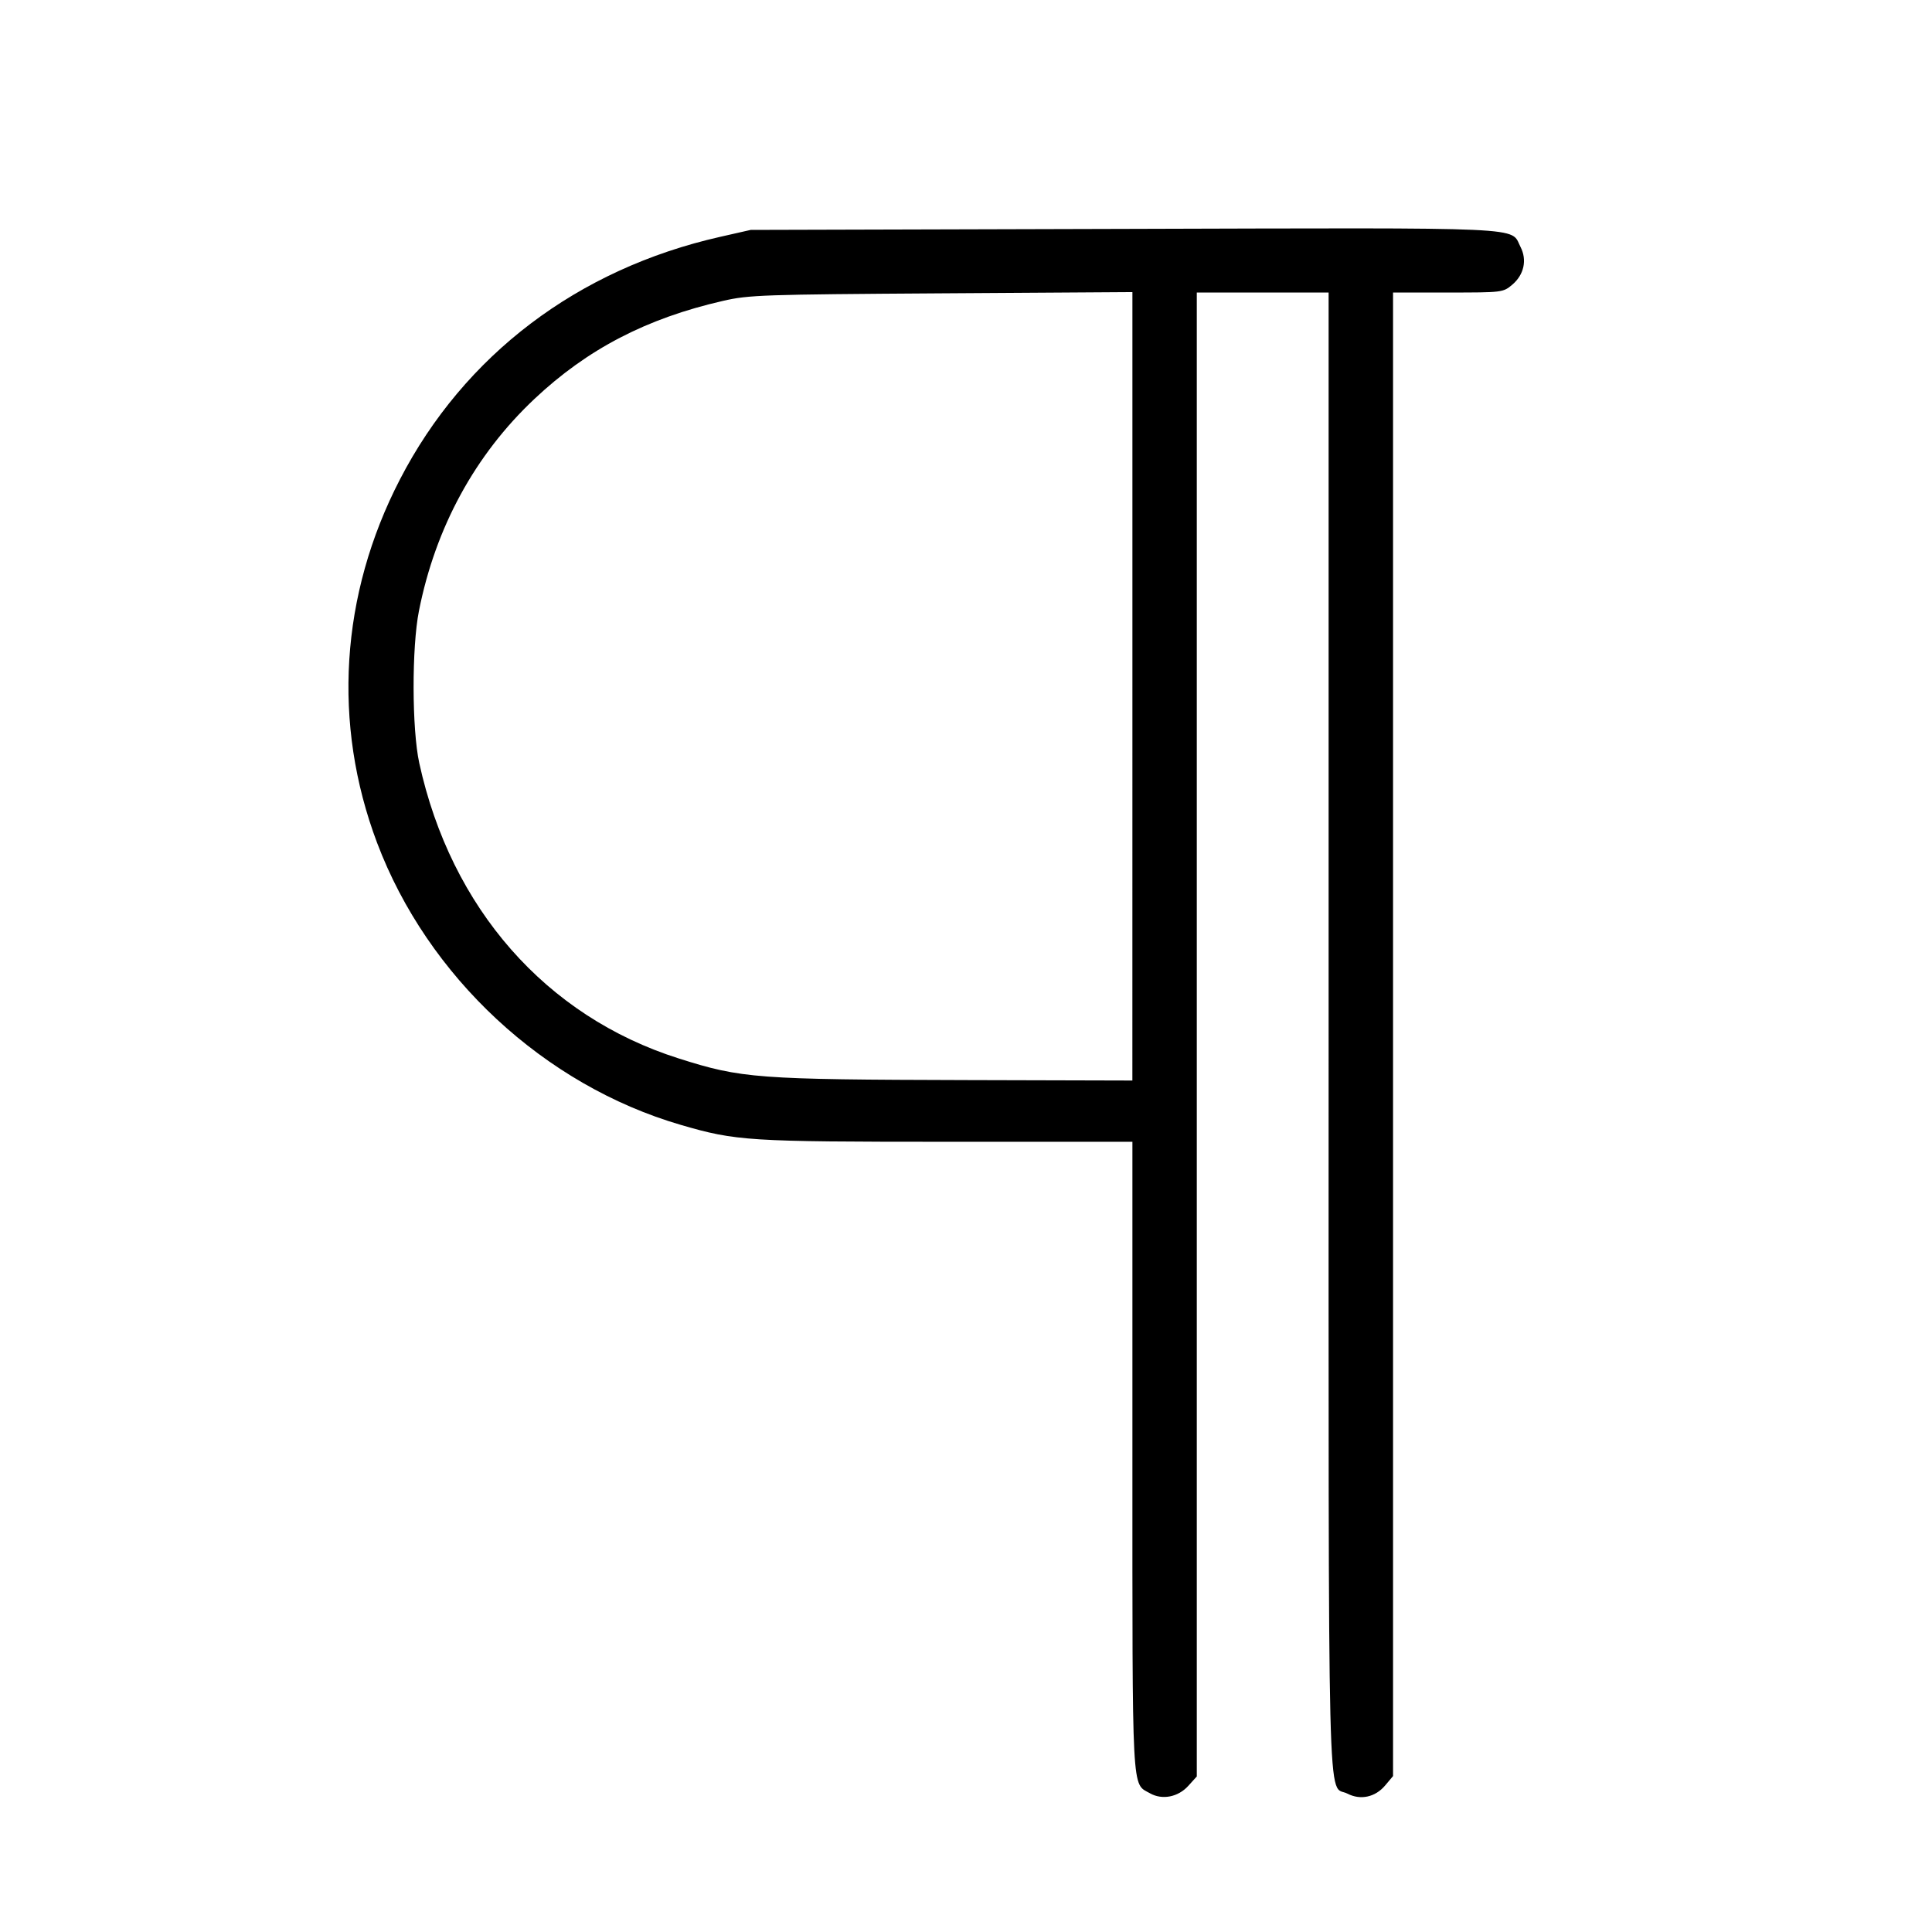
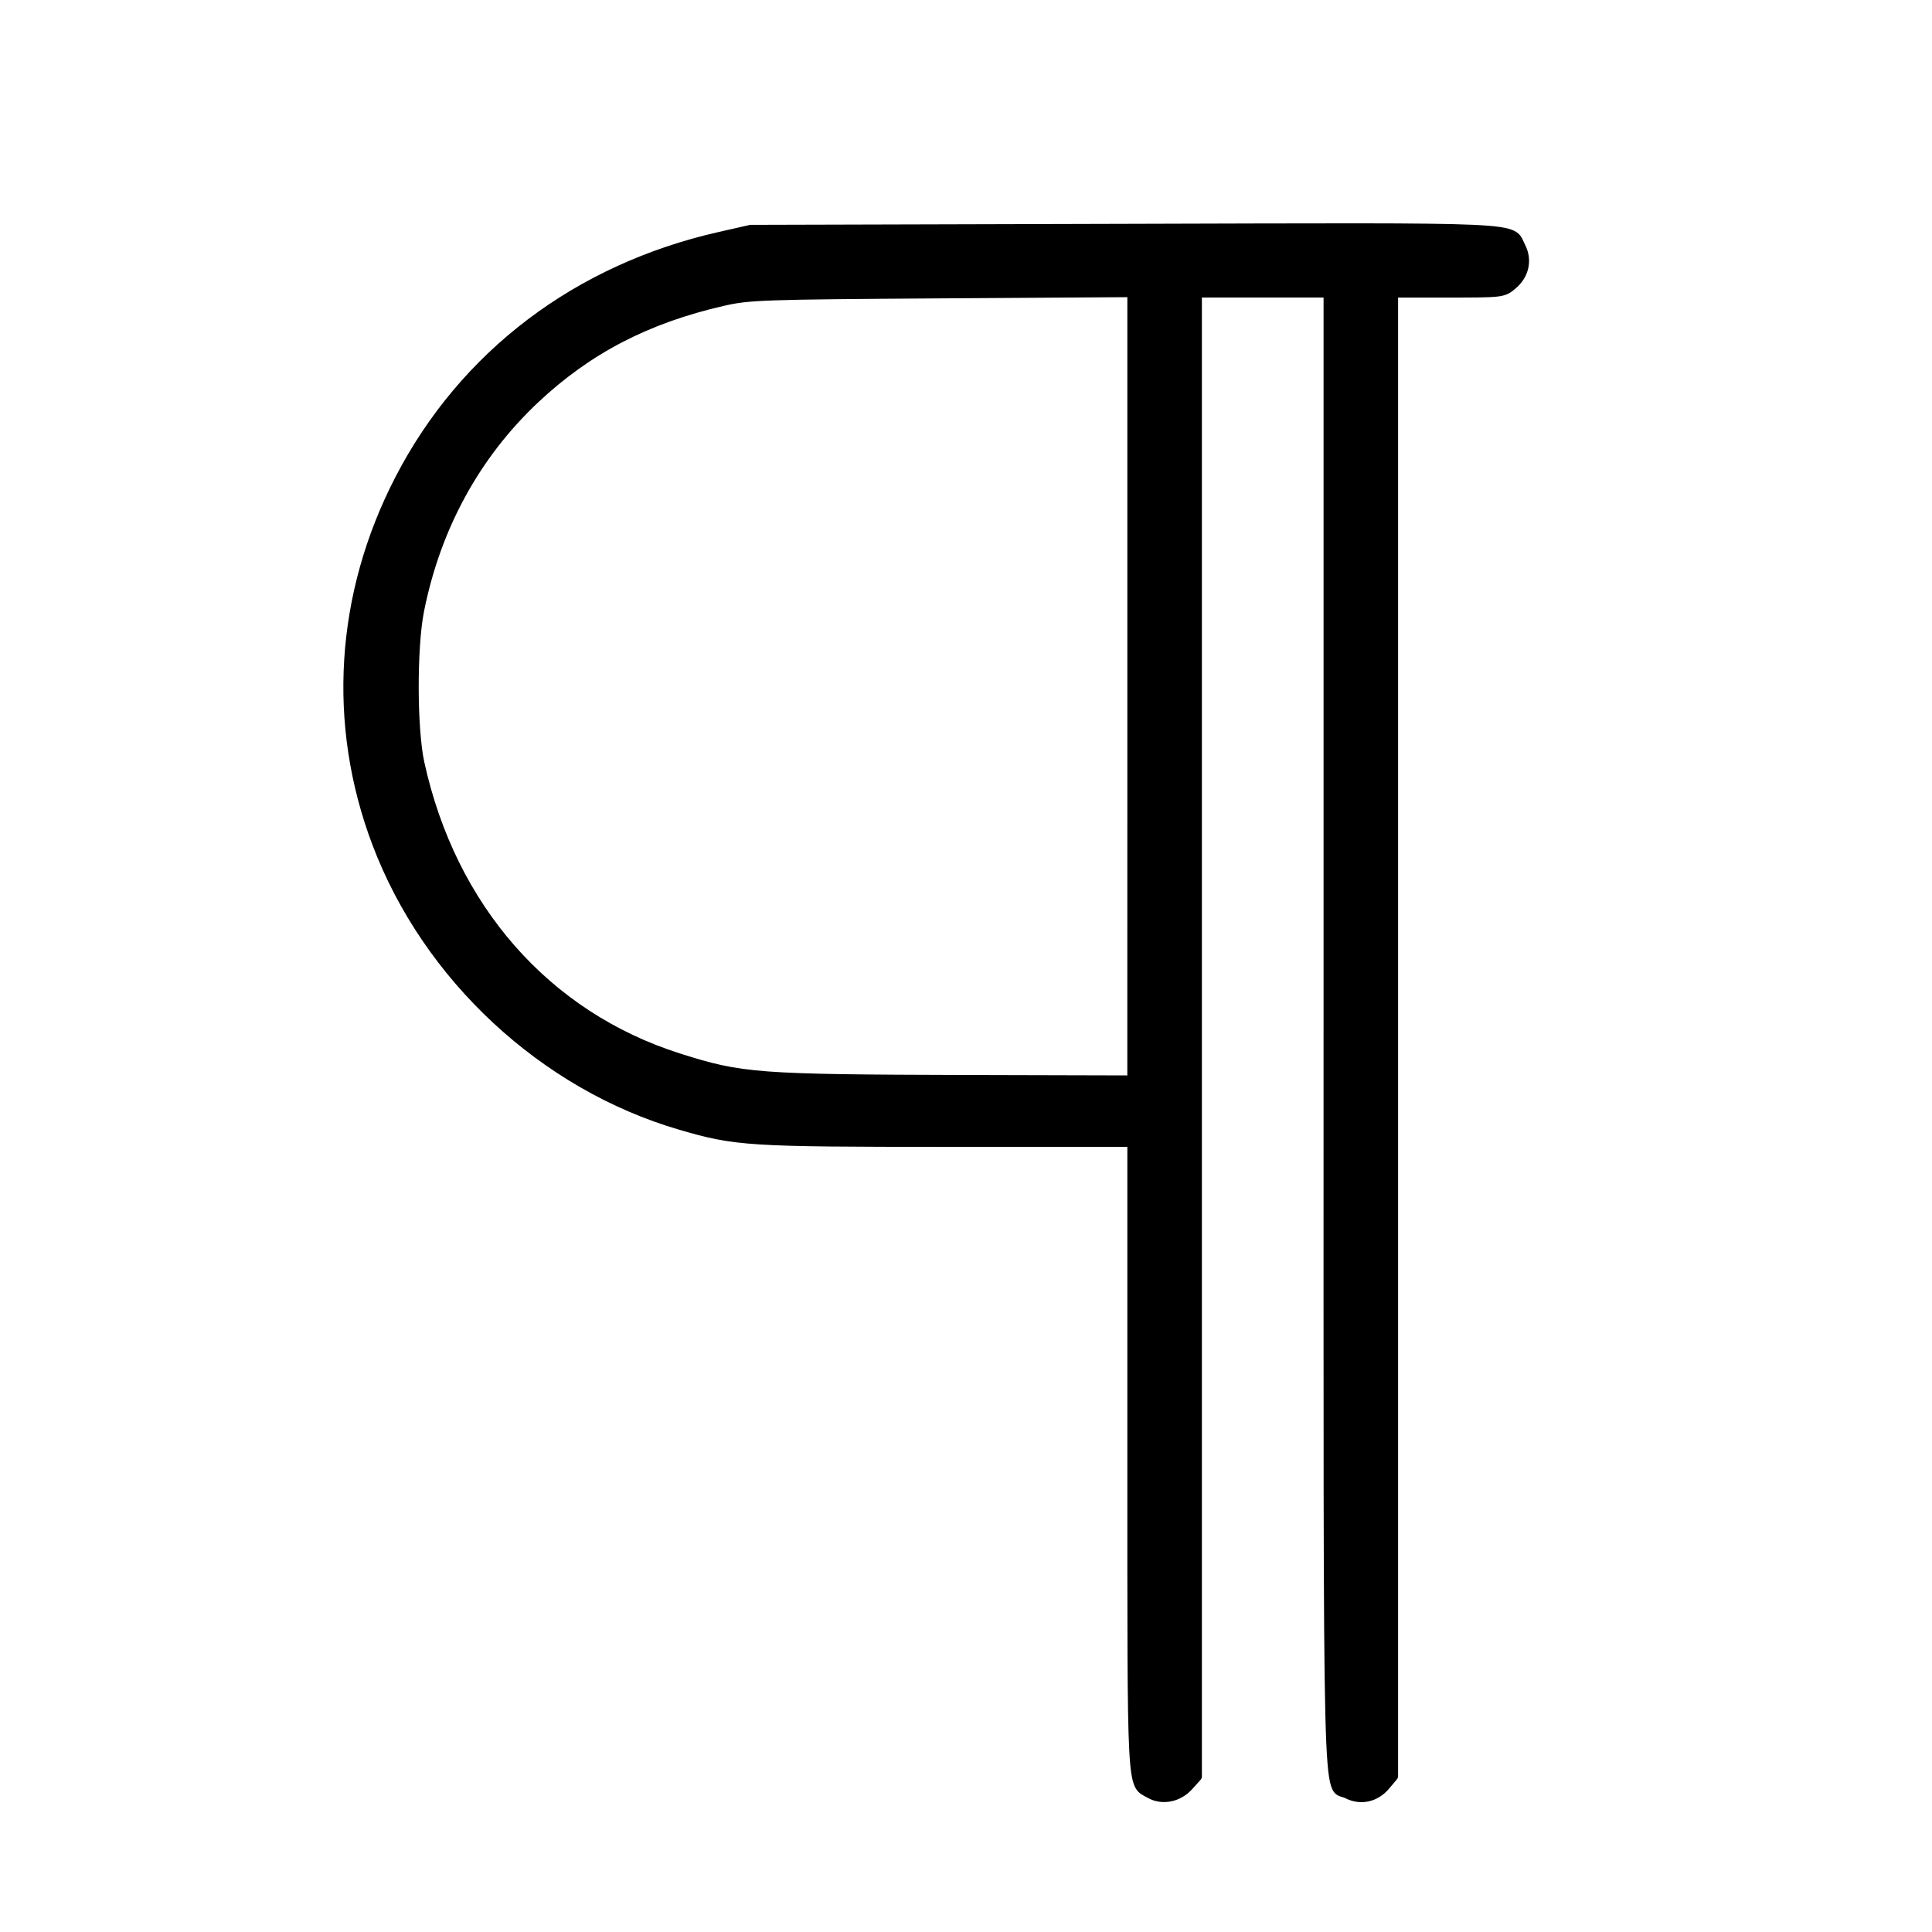
- <svg xmlns="http://www.w3.org/2000/svg" width="53.349mm" height="53.349mm" viewBox="0 0 53.349 53.349" version="1.1" id="svg8">
-   <defs id="defs2" />
-   <g id="layer1" transform="translate(-82.93844,-115.3551)">
-     <path style="fill:#000000;stroke-width:0.085" d="m 114.696,164.875 c -0.513,-0.288 -0.488,0.19 -0.488,-9.308 v -8.683 l -5.101,-3.4e-4 c -5.504,-3.4e-4 -5.844,-0.022 -7.367,-0.466 -3.773,-1.099 -6.991,-4.088 -8.389,-7.79 -1.24,-3.286 -1.017,-6.848 0.631,-10.034 1.775,-3.434 4.909,-5.809 8.839,-6.698 l 0.847,-0.192 10.306,-0.028 c 11.379,-0.031 10.661,-0.064 10.951,0.498 0.186,0.36 0.097,0.768 -0.227,1.042 -0.255,0.215 -0.27,0.217 -1.775,0.217 h -1.518 v 20.483 20.483 l -0.217,0.258 c -0.273,0.325 -0.681,0.414 -1.042,0.227 -0.563,-0.291 -0.52,1.449 -0.52,-21.042 v -20.409 h -1.82 -1.82 v 20.488 20.488 l -0.233,0.258 c -0.281,0.312 -0.719,0.398 -1.057,0.209 z m -0.488,-30.569 v -10.885 l -5.271,0.034 c -4.945,0.032 -5.317,0.044 -6.032,0.208 -2.114,0.483 -3.744,1.33 -5.206,2.705 -1.642,1.545 -2.735,3.549 -3.192,5.855 -0.201,1.013 -0.196,3.266 0.009,4.204 0.877,4.009 3.494,6.99 7.16,8.154 1.741,0.553 2.149,0.584 7.98,0.599 l 4.551,0.012 z" id="path826" />
-   </g>
+ <svg xmlns="http://www.w3.org/2000/svg" width="201.635" height="201.635" viewBox="0 0 53.349 53.349">
+   <path style="fill:#000;stroke-width:.28;stroke-miterlimit:4;stroke-dasharray:none;stroke:#000;stroke-opacity:1;stroke-linejoin:round;stroke-linecap:round" d="M114.696 164.875c-.513-.288-.488.19-.488-9.308v-8.683h-5.101c-5.504 0-5.844-.022-7.368-.466-3.773-1.099-6.991-4.087-8.389-7.79-1.24-3.286-1.016-6.848.63-10.034 1.776-3.434 4.91-5.809 8.84-6.698l.847-.192 10.306-.028c11.379-.031 10.66-.064 10.951.498.187.36.098.768-.227 1.041-.255.215-.27.217-1.775.217h-1.518v40.966l-.216.257c-.273.325-.681.414-1.042.227-.563-.29-.52 1.449-.52-21.041v-20.41h-3.64V164.409l-.233.258c-.281.312-.719.399-1.057.209zm-.488-30.57V123.42l-5.27.034c-4.946.032-5.318.045-6.033.208-2.114.483-3.744 1.33-5.206 2.705-1.642 1.545-2.735 3.549-3.192 5.855-.2 1.013-.195 3.266.01 4.204.876 4.008 3.494 6.99 7.16 8.154 1.741.552 2.15.583 7.98.599l4.55.012z" transform="translate(-82.938 -115.355)" />
</svg>
